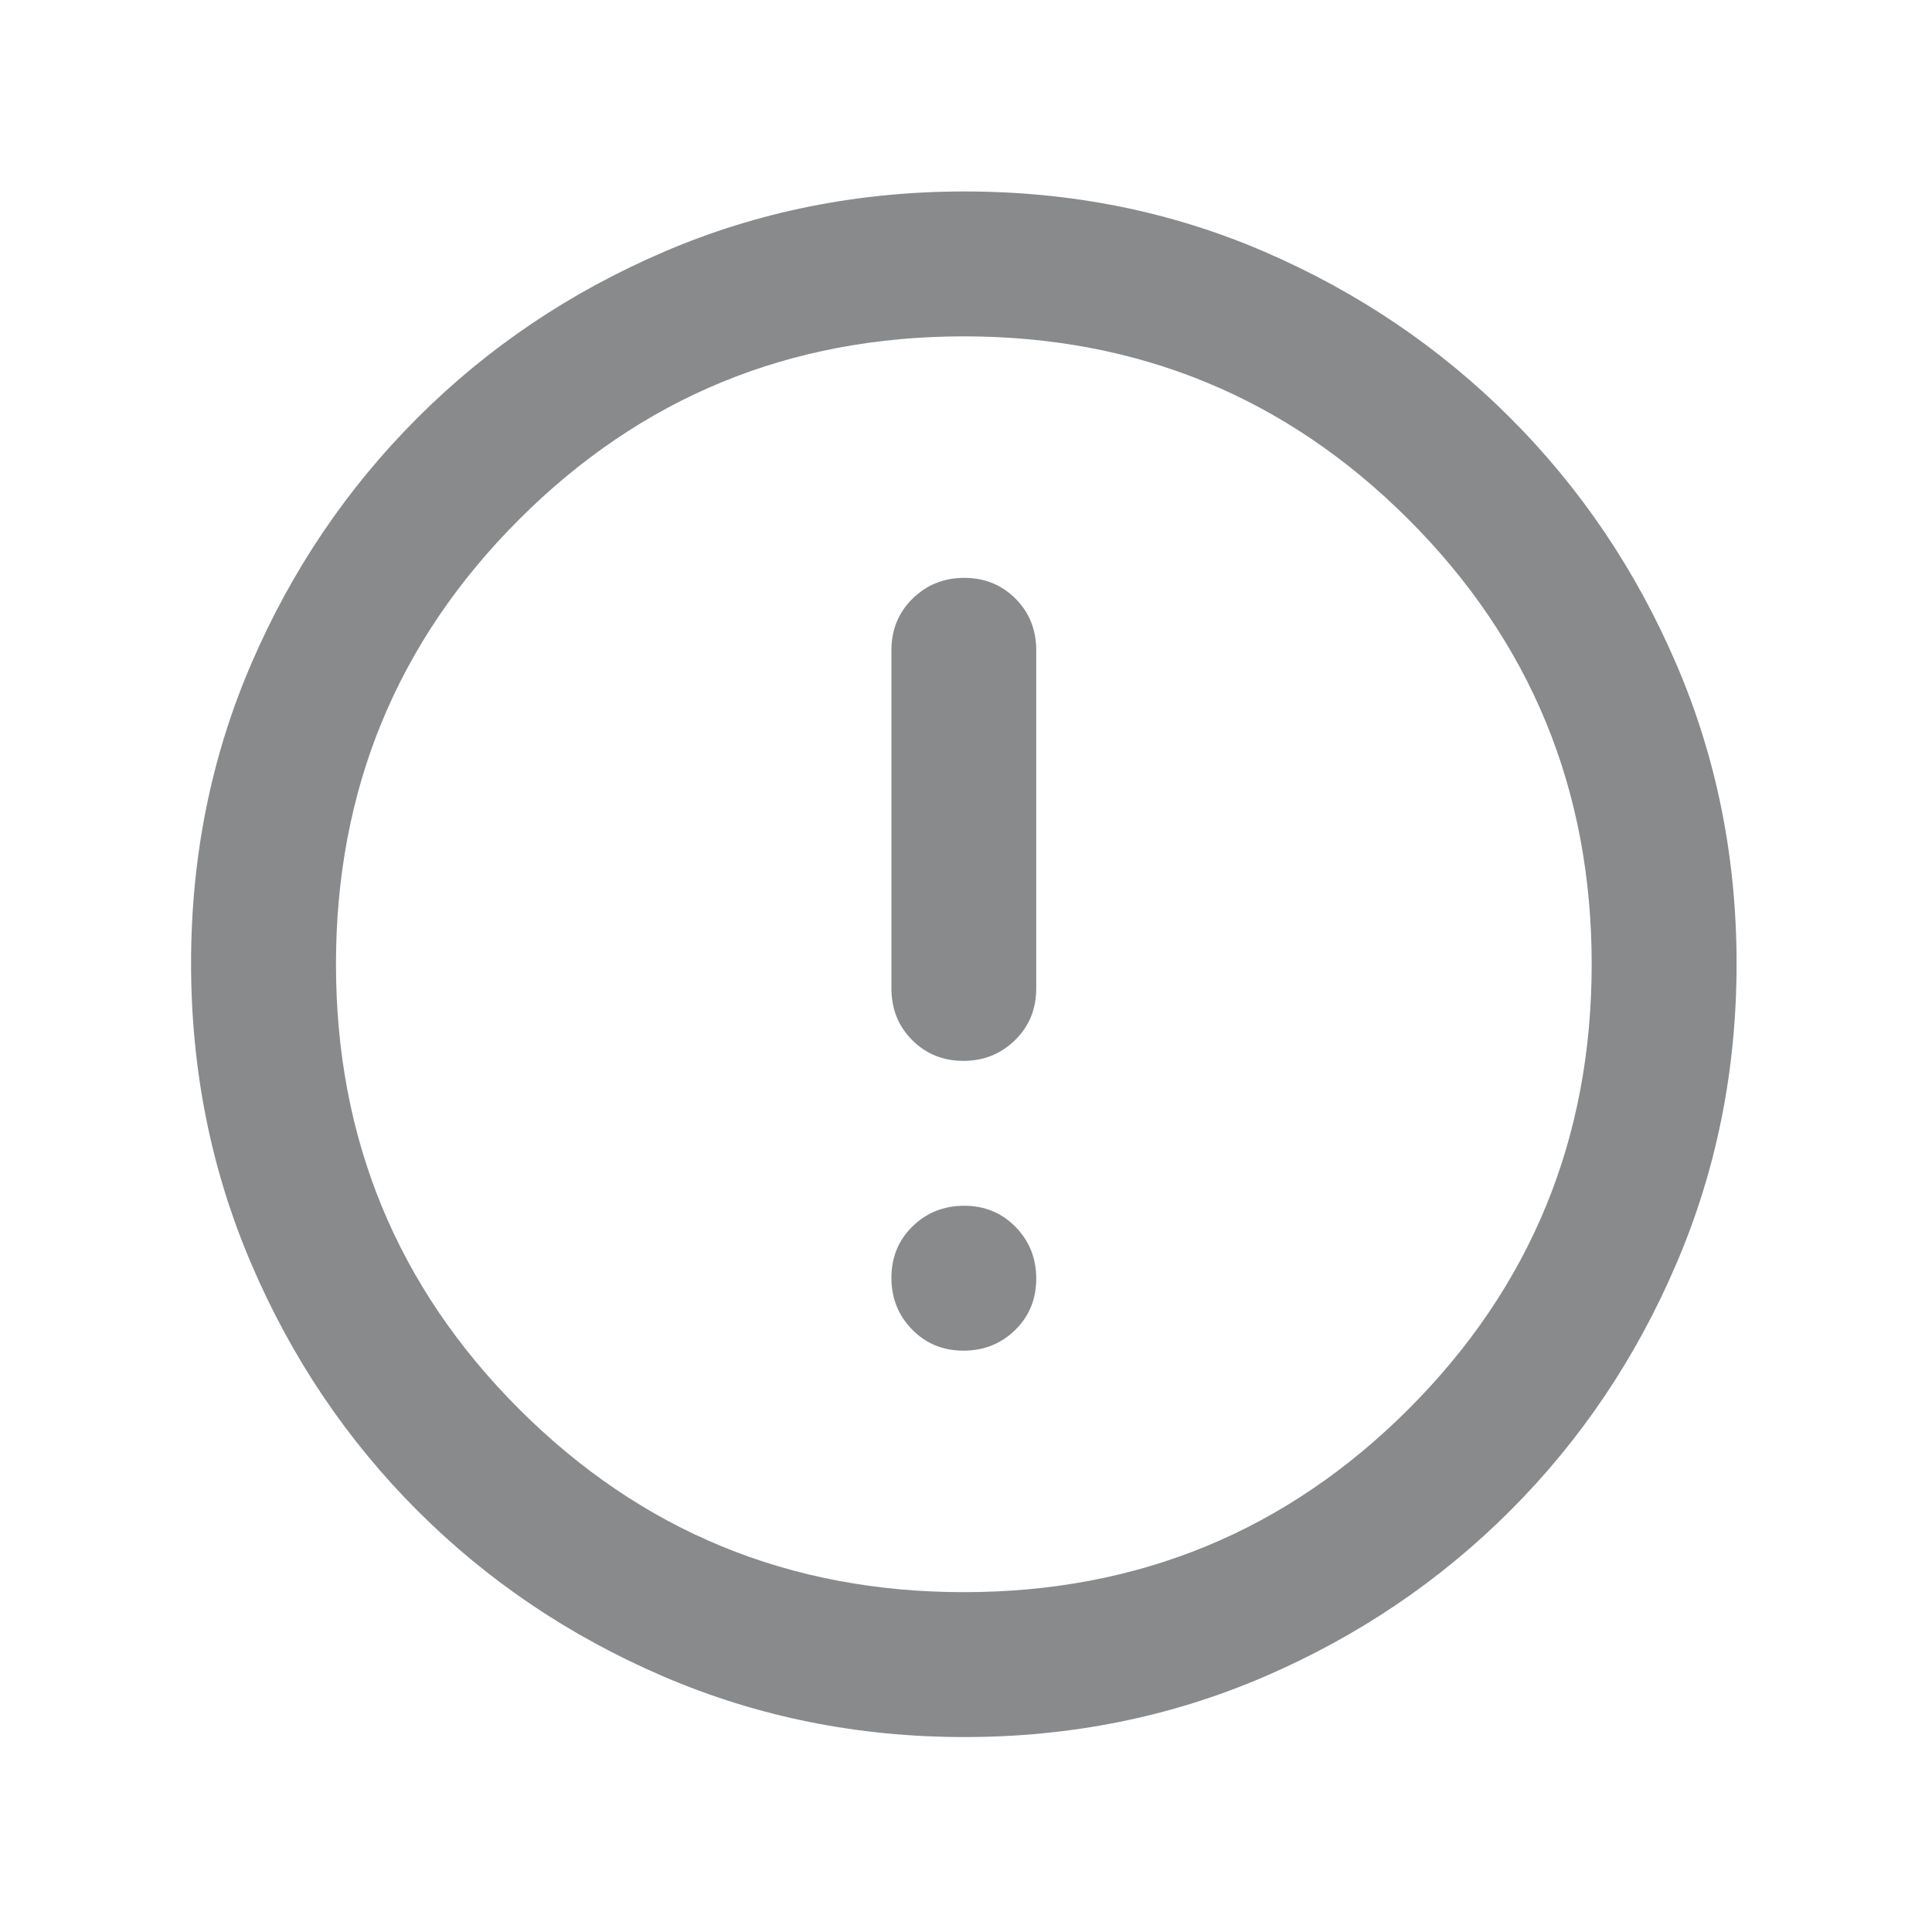
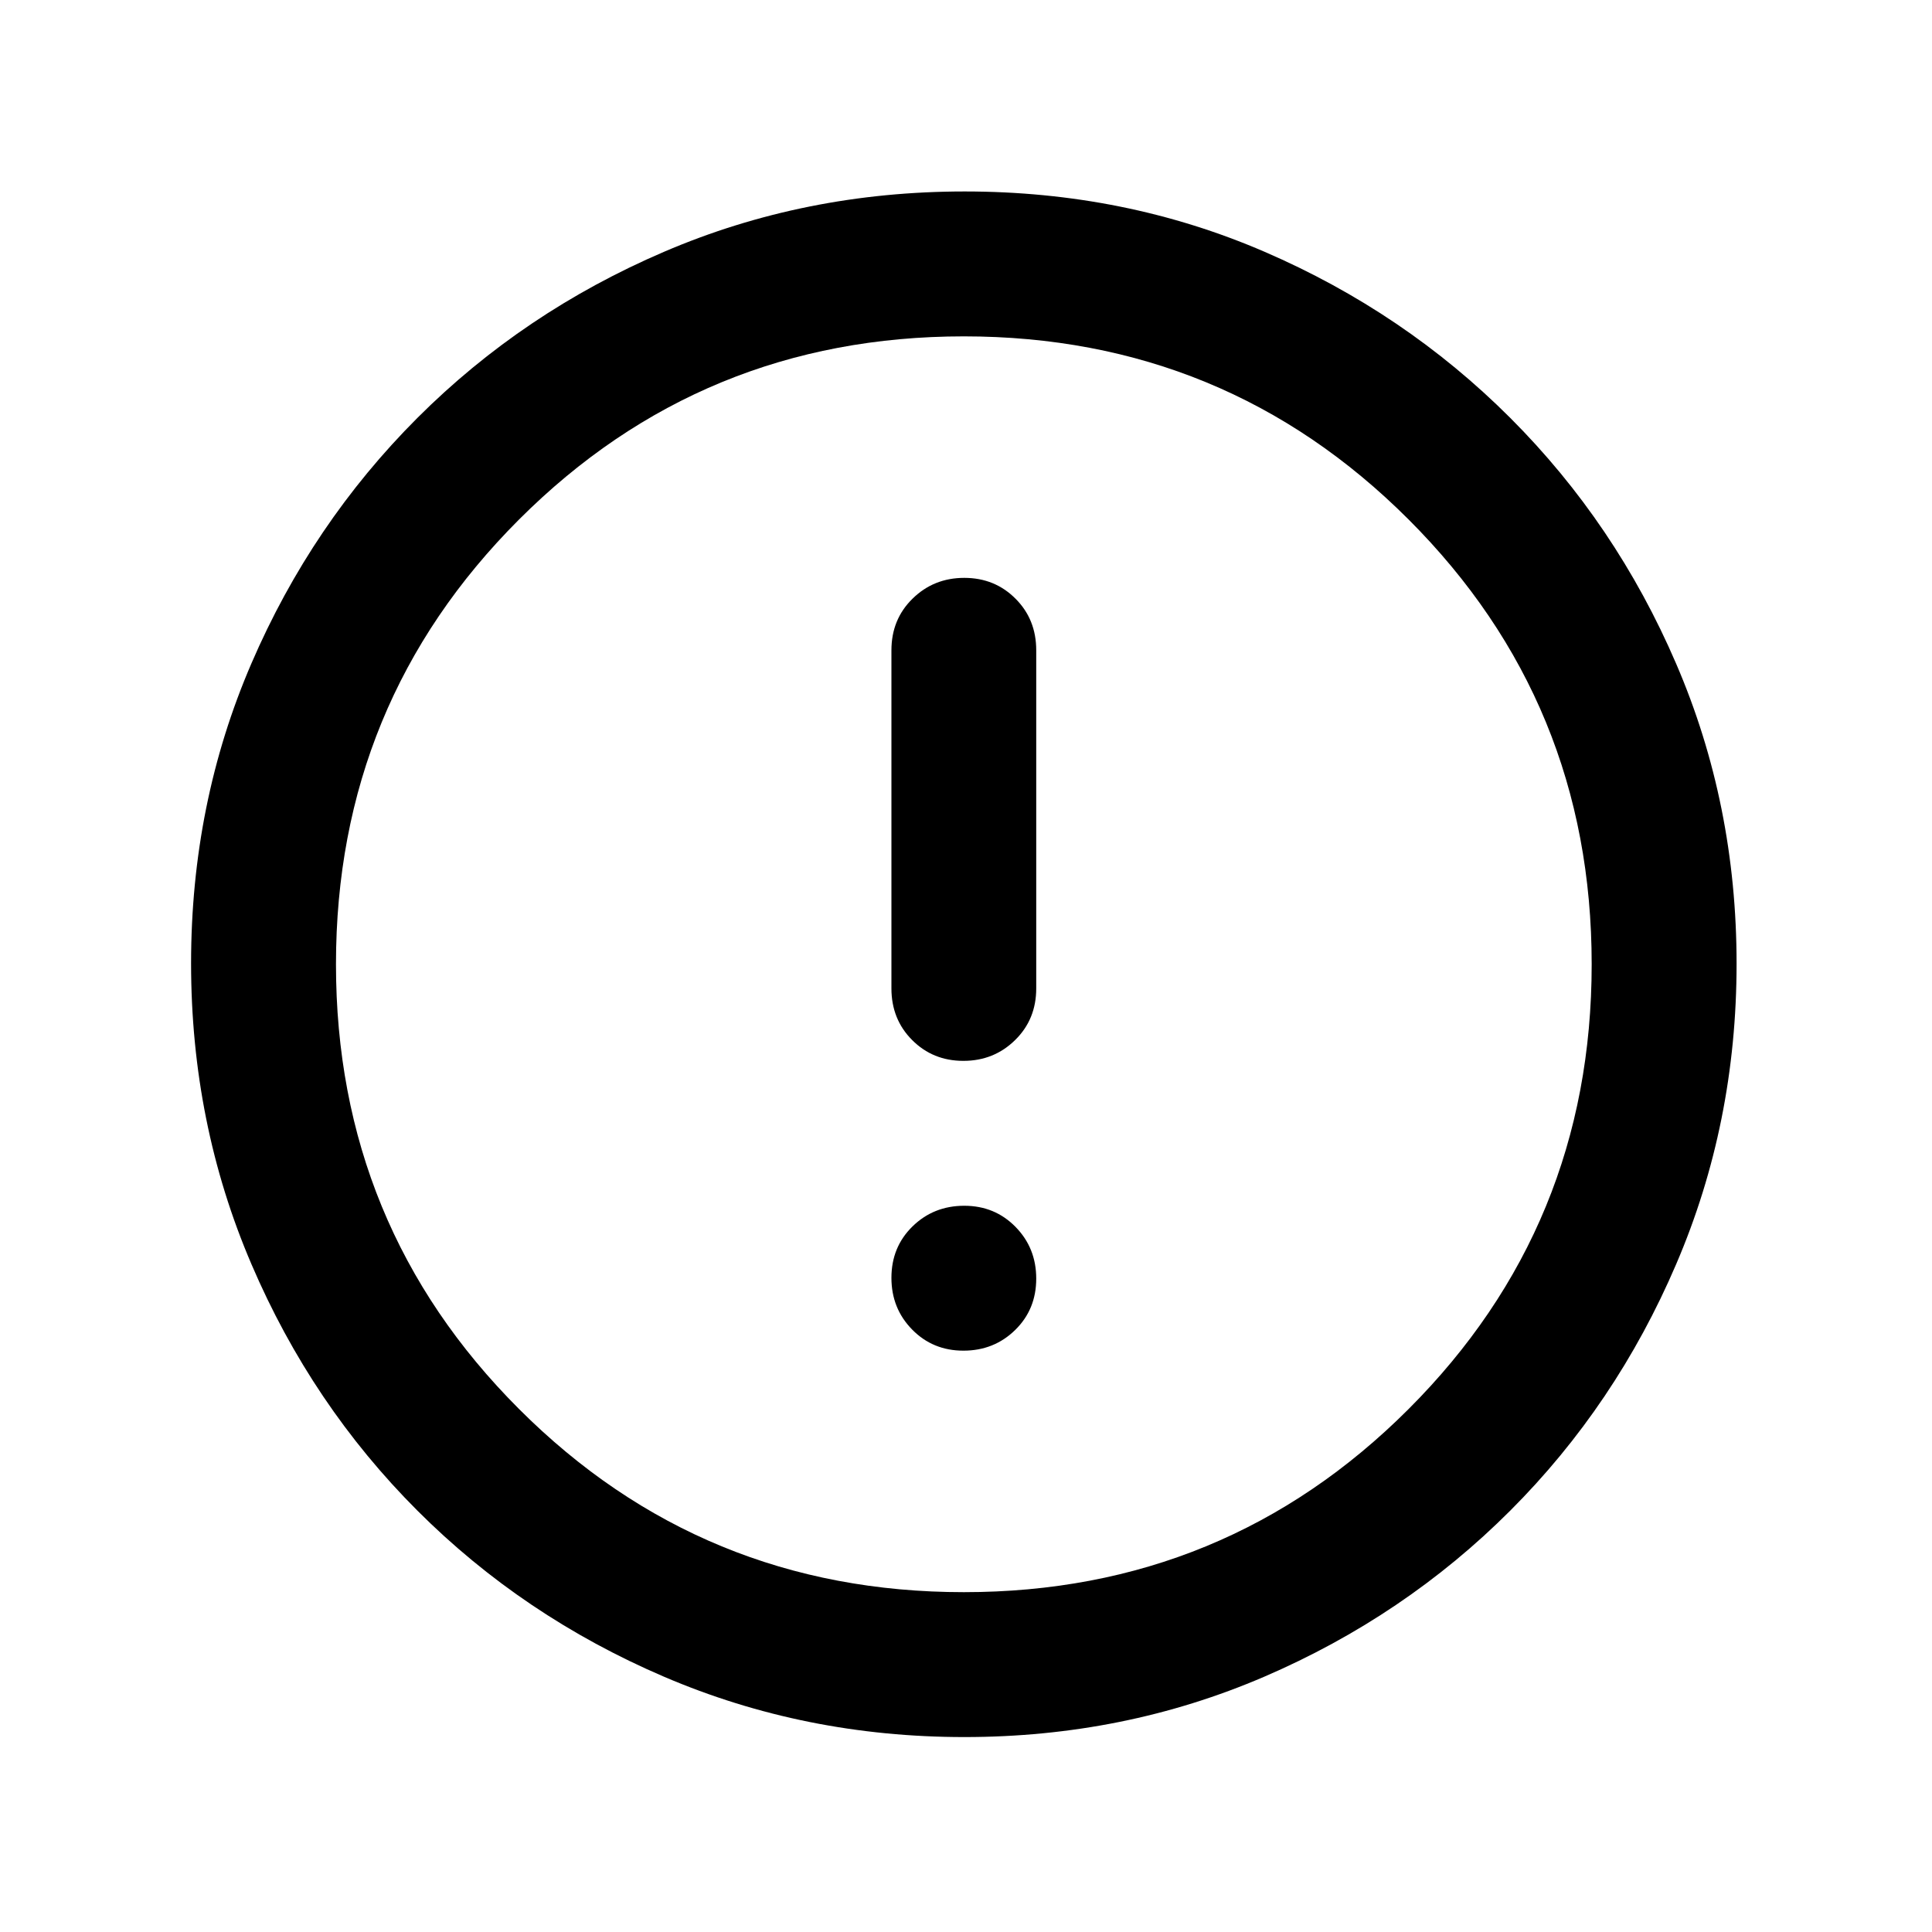
<svg xmlns="http://www.w3.org/2000/svg" width="20" height="20" viewBox="0 0 20 20" fill="none">
-   <path d="M10.509 13.768C10.655 13.625 10.727 13.448 10.727 13.236C10.727 13.025 10.656 12.847 10.513 12.701C10.37 12.555 10.193 12.482 9.982 12.482C9.771 12.482 9.592 12.553 9.446 12.696C9.3 12.839 9.228 13.016 9.228 13.228C9.228 13.439 9.299 13.617 9.442 13.763C9.585 13.909 9.762 13.982 9.973 13.982C10.184 13.982 10.363 13.911 10.509 13.768ZM10.509 10.766C10.655 10.623 10.727 10.444 10.727 10.232V6.732C10.727 6.519 10.656 6.341 10.513 6.198C10.37 6.054 10.193 5.982 9.982 5.982C9.771 5.982 9.592 6.054 9.446 6.198C9.3 6.341 9.228 6.519 9.228 6.732V10.232C9.228 10.444 9.299 10.623 9.442 10.766C9.585 10.91 9.762 10.982 9.973 10.982C10.184 10.982 10.363 10.91 10.509 10.766ZM9.983 17.982C8.882 17.982 7.846 17.774 6.873 17.357C5.901 16.94 5.05 16.367 4.321 15.638C3.592 14.909 3.019 14.059 2.603 13.087C2.186 12.115 1.978 11.077 1.978 9.972C1.978 8.868 2.186 7.833 2.603 6.867C3.019 5.902 3.592 5.055 4.321 4.326C5.05 3.597 5.901 3.024 6.873 2.607C7.844 2.19 8.882 1.982 9.987 1.982C11.092 1.982 12.127 2.19 13.092 2.607C14.057 3.024 14.905 3.597 15.634 4.326C16.363 5.055 16.936 5.904 17.352 6.872C17.769 7.84 17.977 8.875 17.977 9.976C17.977 11.077 17.769 12.114 17.352 13.086C16.936 14.058 16.363 14.909 15.634 15.638C14.905 16.367 14.056 16.94 13.088 17.357C12.119 17.774 11.084 17.982 9.983 17.982ZM9.978 16.482C11.783 16.482 13.318 15.85 14.582 14.586C15.846 13.322 16.477 11.787 16.477 9.982C16.477 8.176 15.846 6.642 14.582 5.378C13.318 4.114 11.783 3.482 9.978 3.482C8.172 3.482 6.637 4.114 5.373 5.378C4.109 6.642 3.478 8.176 3.478 9.982C3.478 11.787 4.109 13.322 5.373 14.586C6.637 15.85 8.172 16.482 9.978 16.482Z" fill="#888A8C" />
+   <path d="M10.509 13.768C10.655 13.625 10.727 13.448 10.727 13.236C10.727 13.025 10.656 12.847 10.513 12.701C10.37 12.555 10.193 12.482 9.982 12.482C9.771 12.482 9.592 12.553 9.446 12.696C9.3 12.839 9.228 13.016 9.228 13.228C9.228 13.439 9.299 13.617 9.442 13.763C9.585 13.909 9.762 13.982 9.973 13.982C10.184 13.982 10.363 13.911 10.509 13.768ZM10.509 10.766C10.655 10.623 10.727 10.444 10.727 10.232V6.732C10.727 6.519 10.656 6.341 10.513 6.198C10.37 6.054 10.193 5.982 9.982 5.982C9.771 5.982 9.592 6.054 9.446 6.198C9.3 6.341 9.228 6.519 9.228 6.732V10.232C9.228 10.444 9.299 10.623 9.442 10.766C9.585 10.91 9.762 10.982 9.973 10.982C10.184 10.982 10.363 10.91 10.509 10.766ZM9.983 17.982C8.882 17.982 7.846 17.774 6.873 17.357C5.901 16.94 5.05 16.367 4.321 15.638C3.592 14.909 3.019 14.059 2.603 13.087C2.186 12.115 1.978 11.077 1.978 9.972C1.978 8.868 2.186 7.833 2.603 6.867C3.019 5.902 3.592 5.055 4.321 4.326C5.05 3.597 5.901 3.024 6.873 2.607C7.844 2.19 8.882 1.982 9.987 1.982C11.092 1.982 12.127 2.19 13.092 2.607C14.057 3.024 14.905 3.597 15.634 4.326C16.363 5.055 16.936 5.904 17.352 6.872C17.769 7.84 17.977 8.875 17.977 9.976C17.977 11.077 17.769 12.114 17.352 13.086C16.936 14.058 16.363 14.909 15.634 15.638C14.905 16.367 14.056 16.94 13.088 17.357C12.119 17.774 11.084 17.982 9.983 17.982ZM9.978 16.482C11.783 16.482 13.318 15.85 14.582 14.586C15.846 13.322 16.477 11.787 16.477 9.982C16.477 8.176 15.846 6.642 14.582 5.378C13.318 4.114 11.783 3.482 9.978 3.482C8.172 3.482 6.637 4.114 5.373 5.378C4.109 6.642 3.478 8.176 3.478 9.982C3.478 11.787 4.109 13.322 5.373 14.586C6.637 15.85 8.172 16.482 9.978 16.482Z" fill="currentColor" />
</svg>
